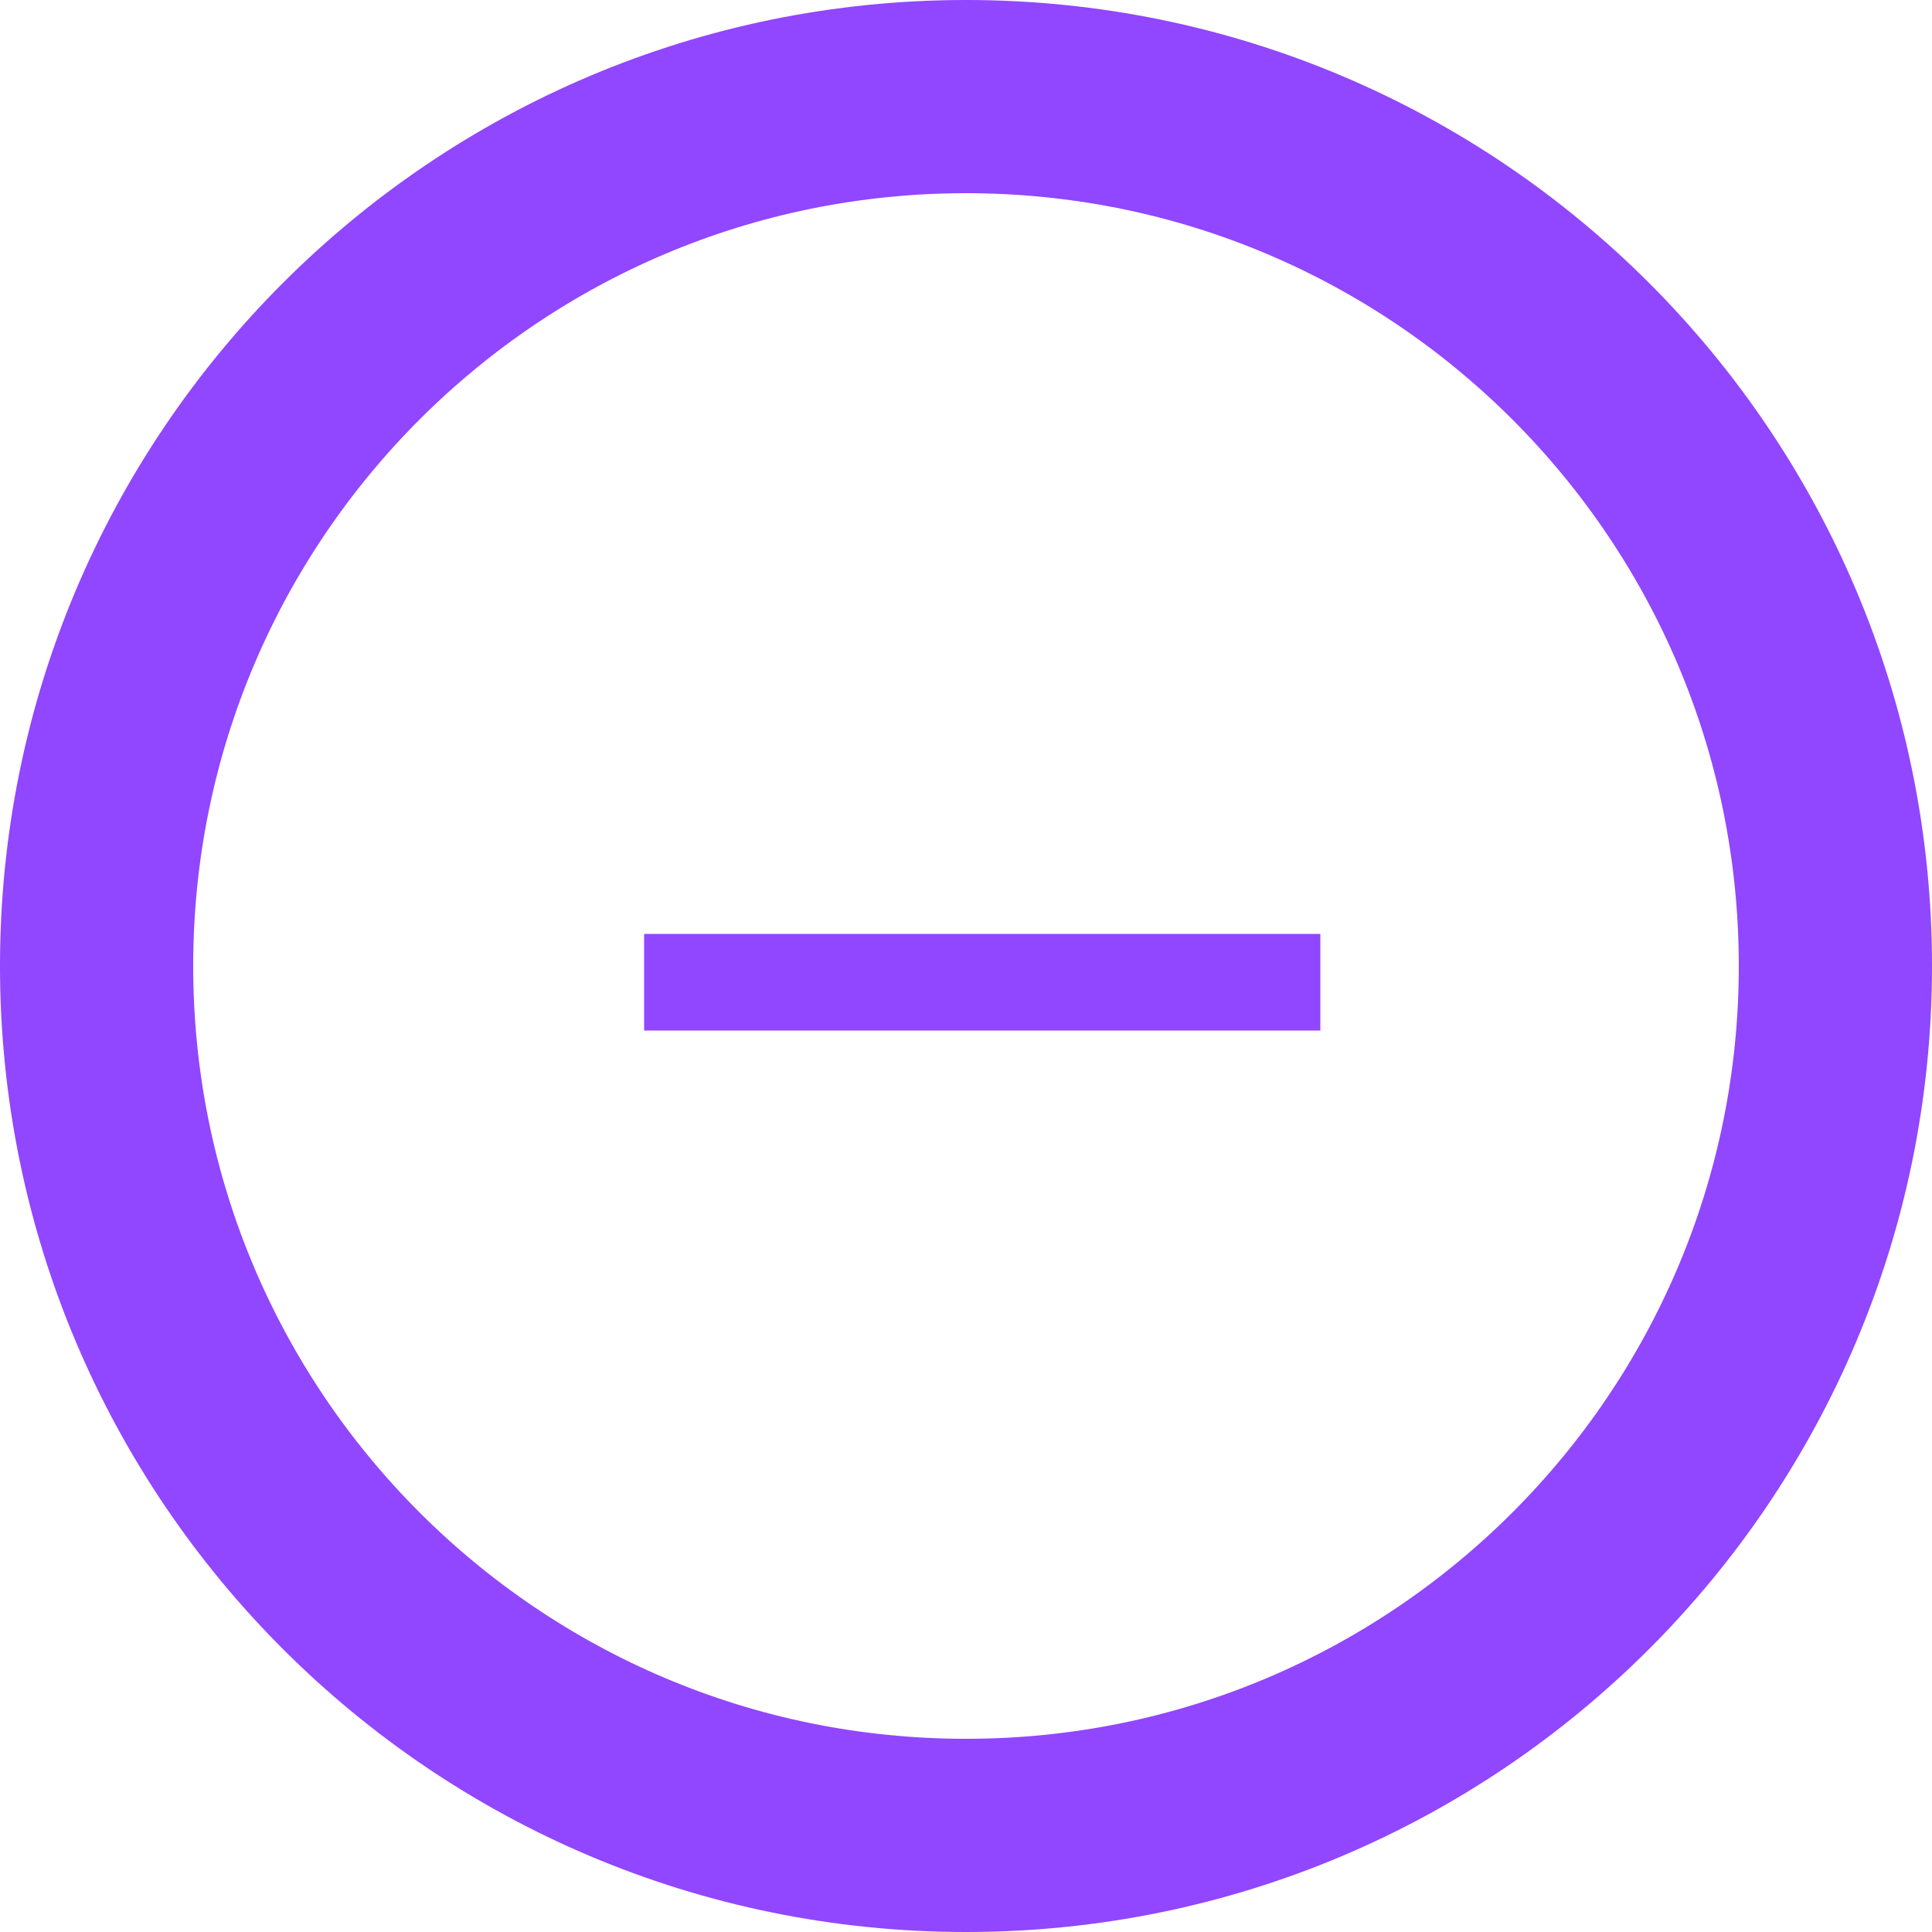
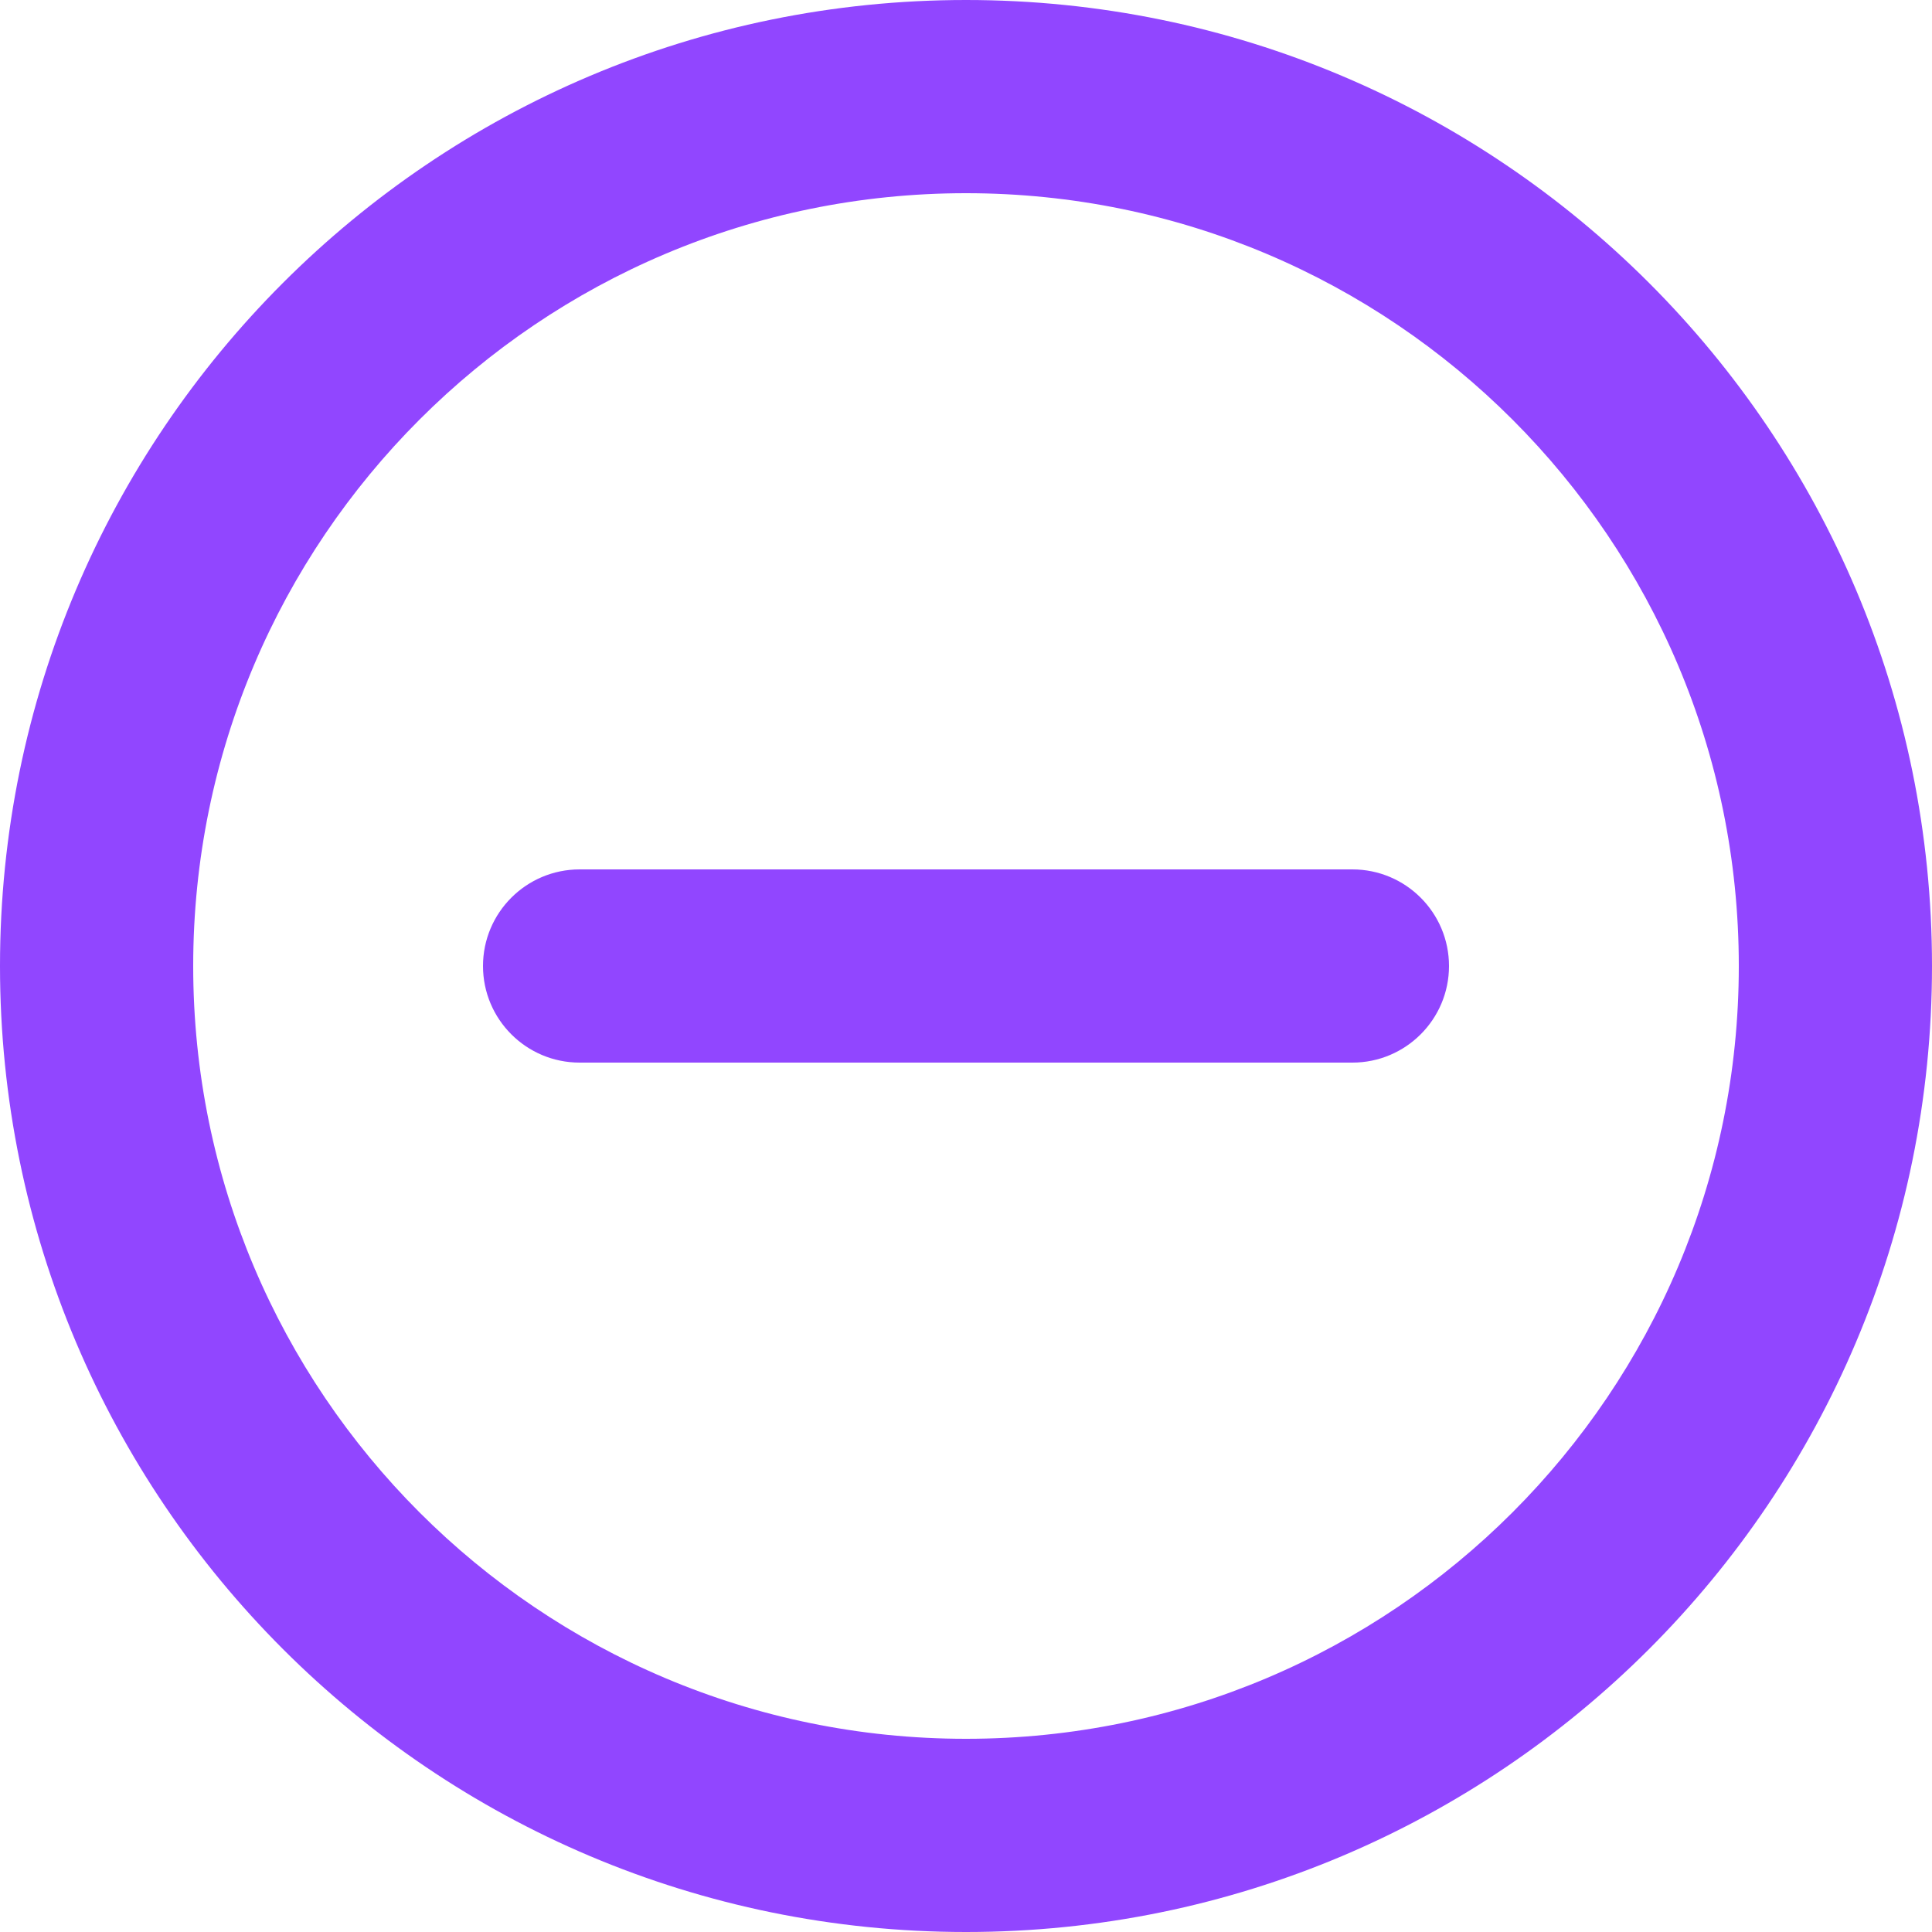
<svg xmlns="http://www.w3.org/2000/svg" width="20" height="20" viewBox="0 0 20 20" fill="none">
-   <circle cx="10" cy="10" r="9" stroke="#9146FF" stroke-width="2" />
-   <line x1="6.668" y1="10.168" x2="13.668" y2="10.168" stroke="#9146FF" />
+   <path fill-rule="evenodd" clip-rule="evenodd" d="M18 10C18 14.418 14.418 18 10 18C5.582 18 2 14.418 2 10C2 5.582 5.582 2 10 2C14.418 2 18 5.582 18 10ZM20 10C20 15.523 15.523 20 10 20C4.477 20 0 15.523 0 10C0 4.477 4.477 0 10 0C15.523 0 20 4.477 20 10ZM6 9C5.448 9 5 9.448 5 10C5 10.552 5.448 11 6 11H14C14.552 11 15 10.552 15 10C15 9.448 14.552 9 14 9H6Z" fill="#9146FF" />
</svg>
